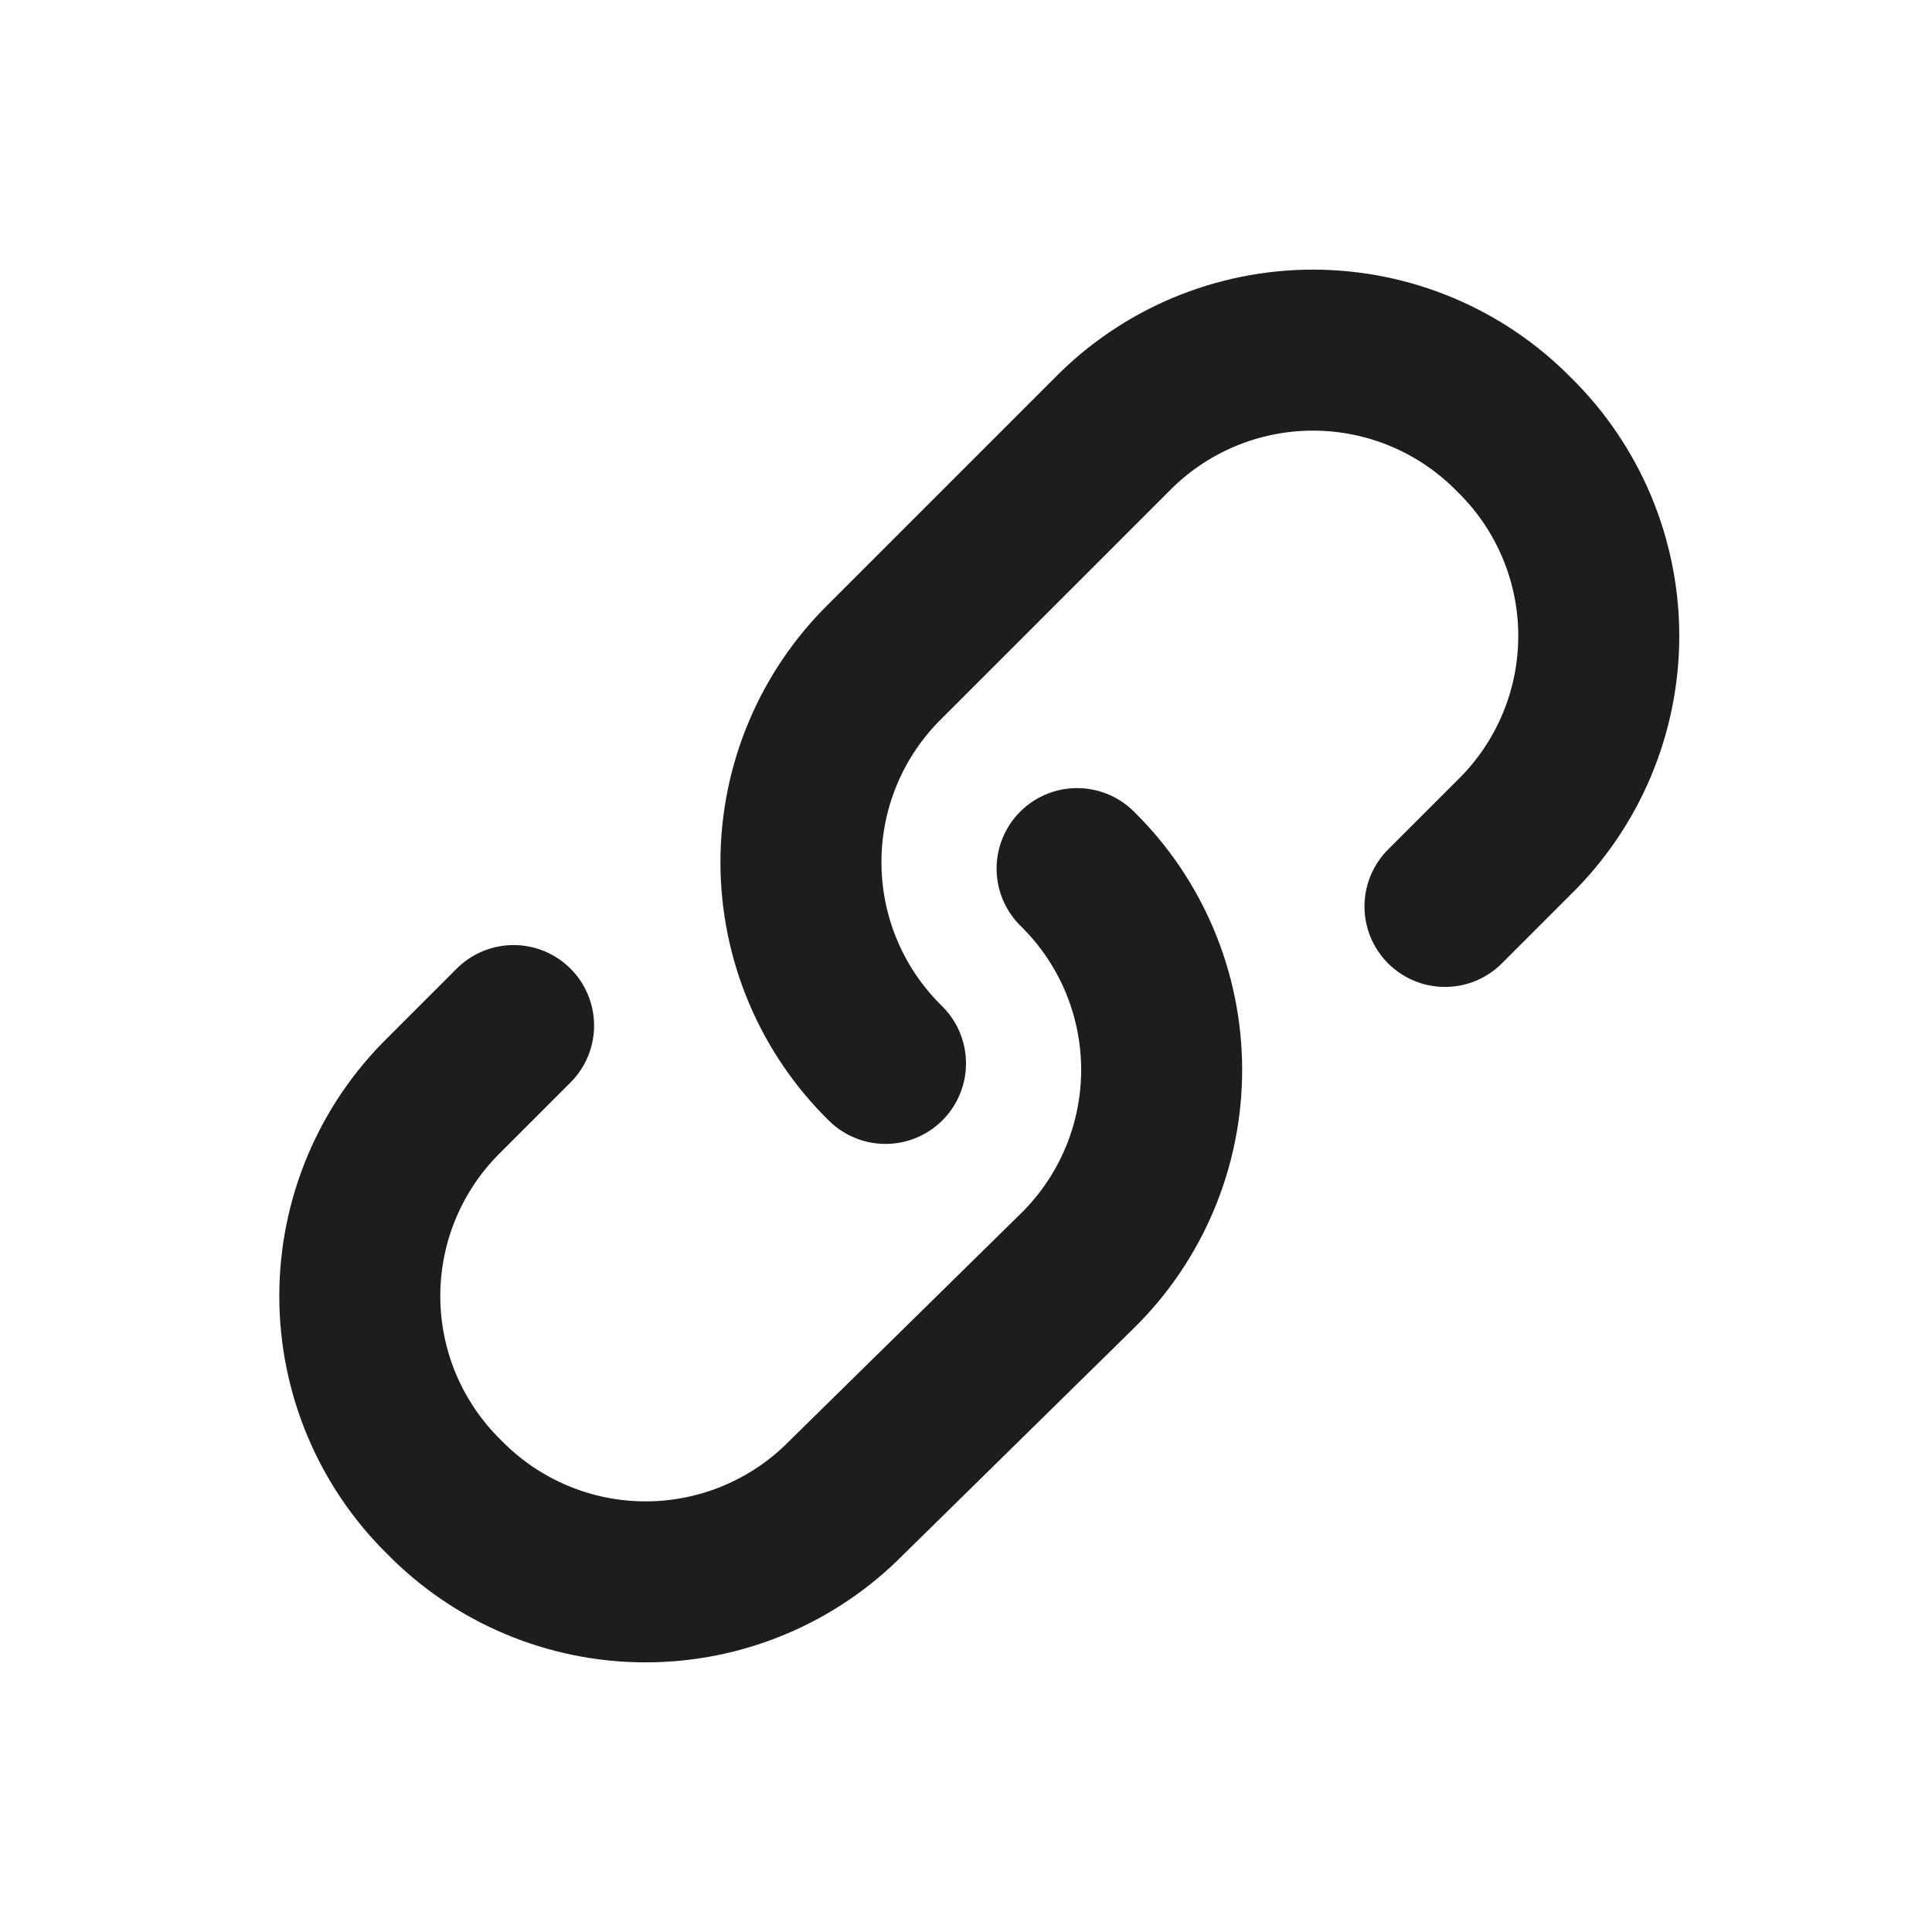
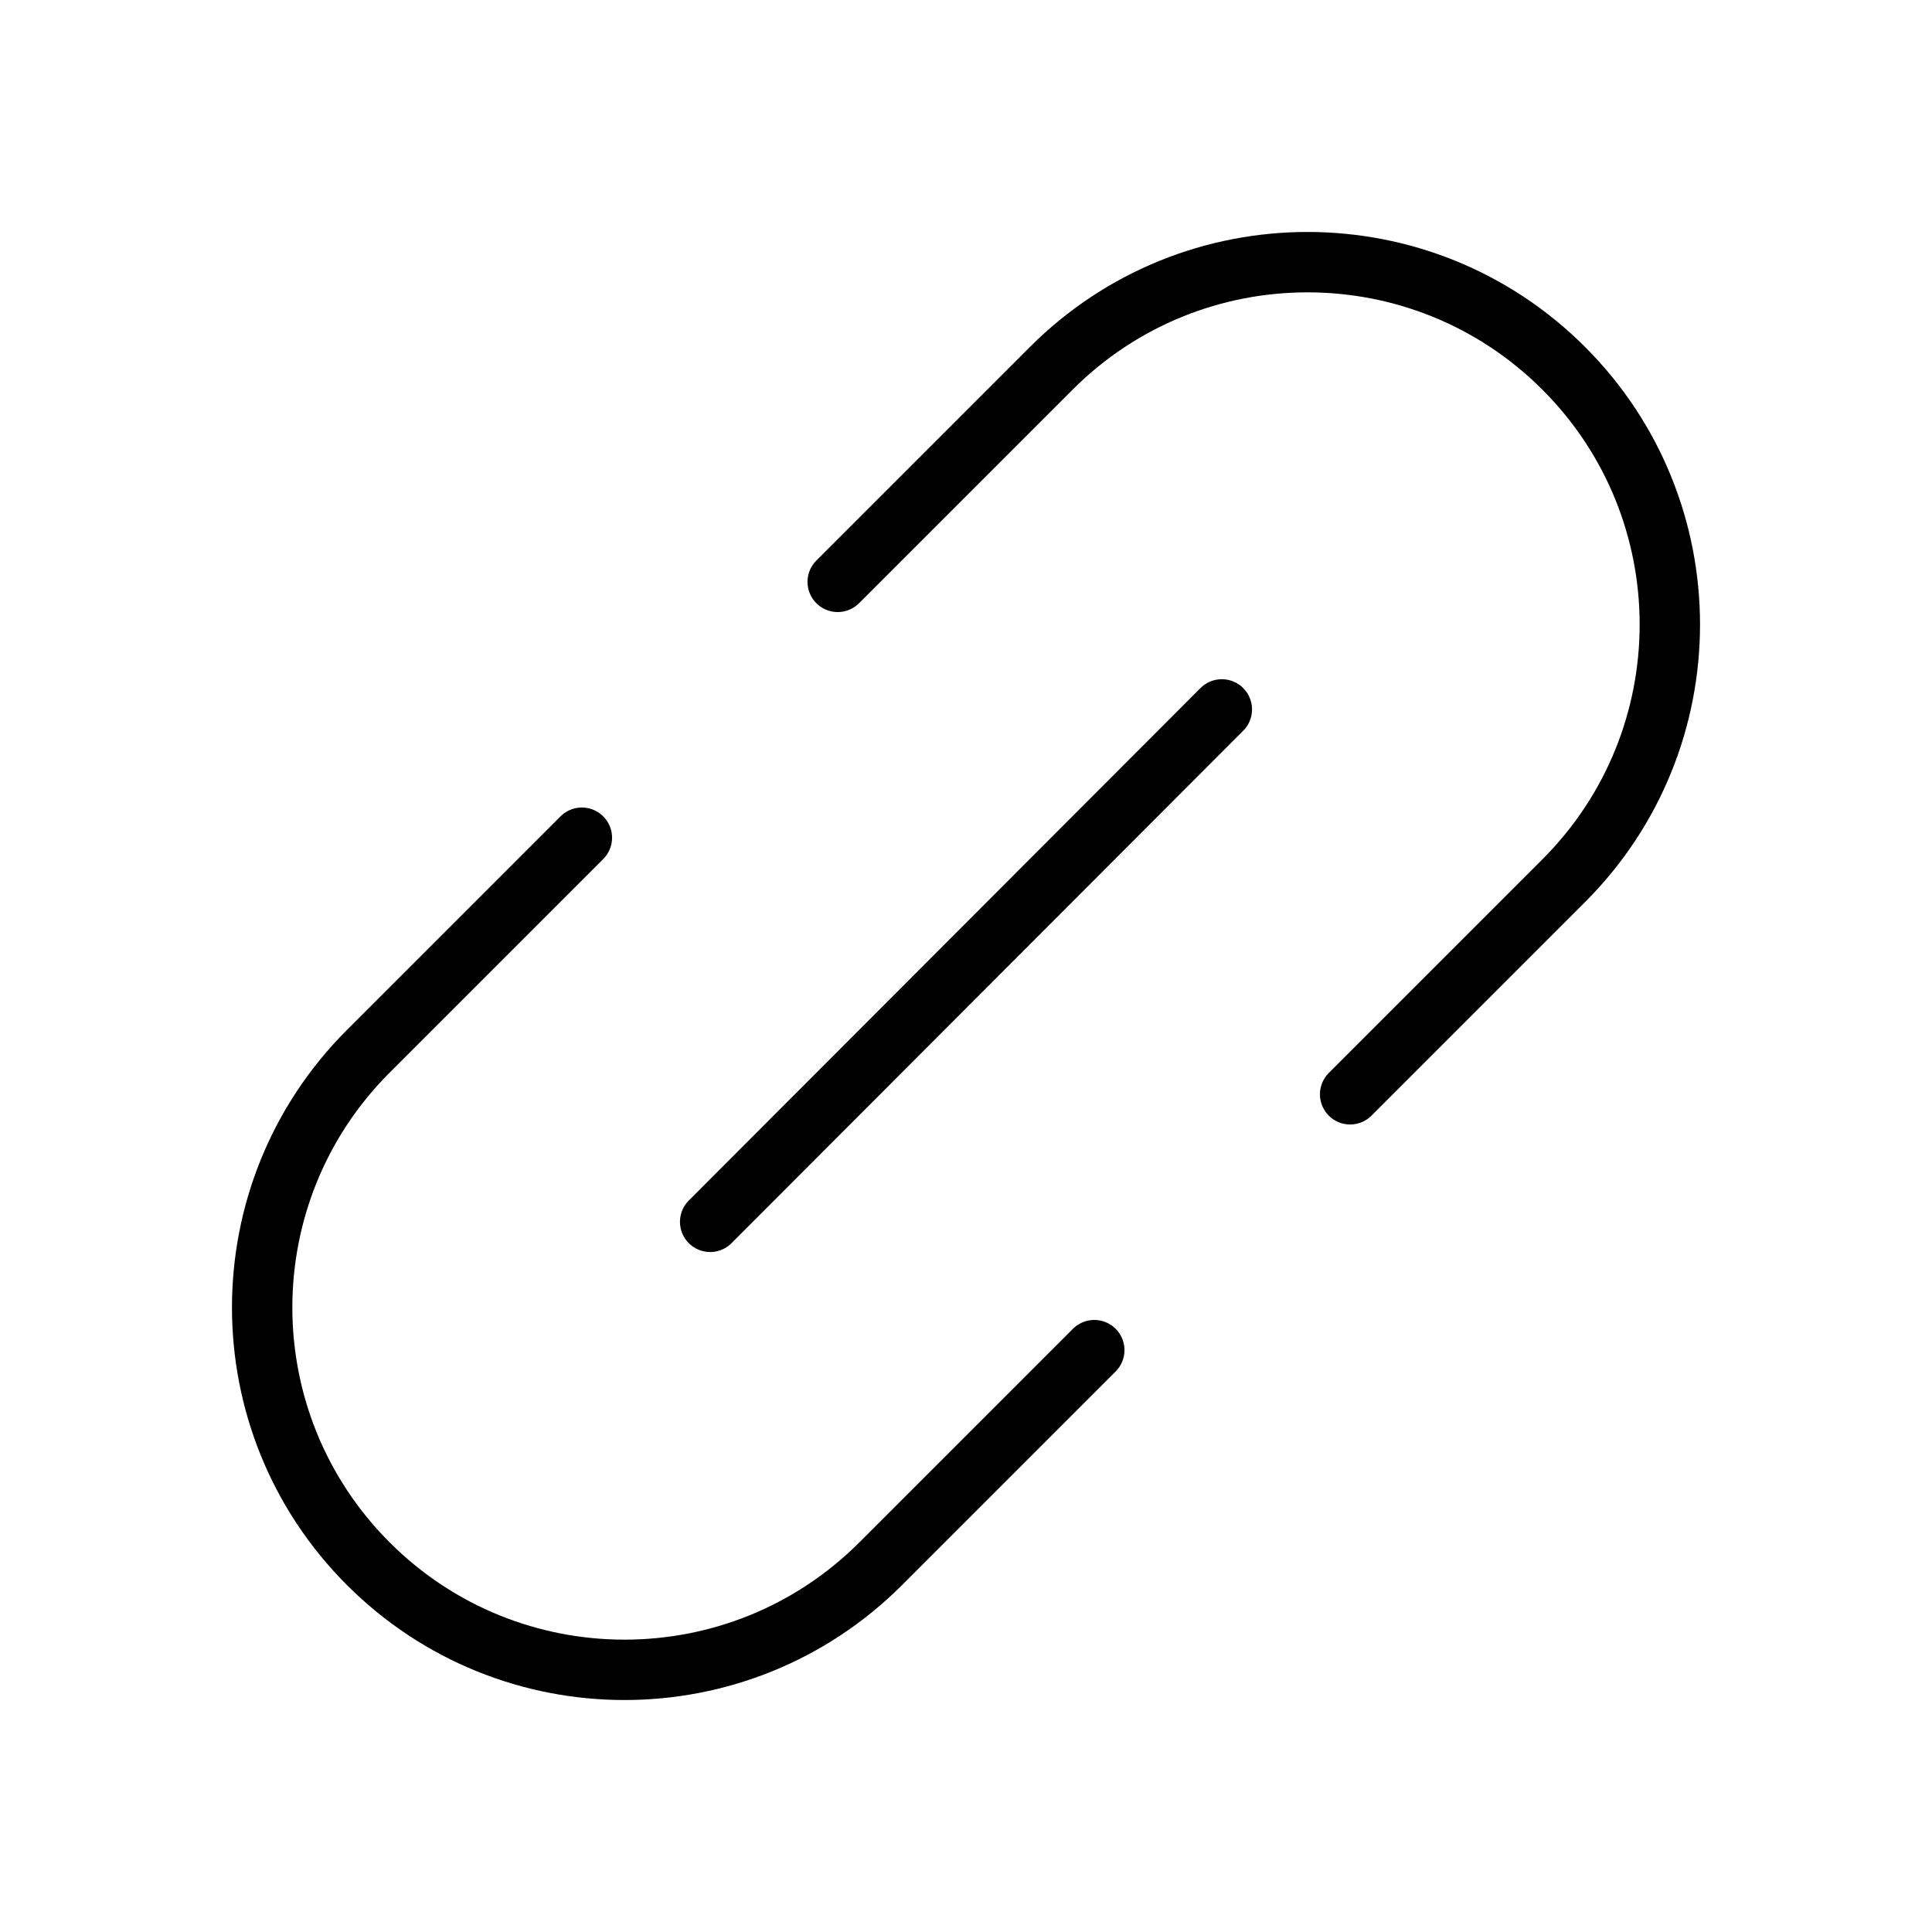
- <svg xmlns="http://www.w3.org/2000/svg" data-name="Layer 1" id="Layer_1" viewBox="0 0 24 24">
-   <defs>
-     <style>.cls-1{fill:none;stroke:#1d1d1b;stroke-linecap:round;stroke-linejoin:round;stroke-width:2px;}</style>
-   </defs>
-   <g data-name="&lt;Group&gt;" id="_Group_">
-     <path class="cls-1" d="M13.38,10.79h0a3.5,3.5,0,0,1,0,5L10.52,18.6a3.5,3.5,0,0,1-5,0h0a3.5,3.5,0,0,1,0-5l.86-.86" data-name="&lt;Path&gt;" id="_Path_" />
-     <path class="cls-1" d="M11,13.21h0a3.5,3.5,0,0,1,0-5L13.81,5.4a3.5,3.5,0,0,1,5,0h0a3.5,3.5,0,0,1,0,5l-.86.86" data-name="&lt;Path&gt;" id="_Path_2" />
-   </g>
+ <svg xmlns="http://www.w3.org/2000/svg" viewBox="0 0 256 256">
+   <rect fill="none" height="256" width="256" />
+   <line fill="none" stroke="#000" stroke-linecap="round" stroke-linejoin="round" stroke-width="8" x1="94.1" x2="161.9" y1="161.9" y2="94" />
+   <path d="M145,178.9l-28.3,28.3a48,48,0,0,1-67.9-67.9L77.1,111" fill="none" stroke="#000" stroke-linecap="round" stroke-linejoin="round" stroke-width="8" />
+   <path d="M178.9,145l28.3-28.3a48,48,0,0,0-67.9-67.9L111,77.1" fill="none" stroke="#000" stroke-linecap="round" stroke-linejoin="round" stroke-width="8" />
</svg>
